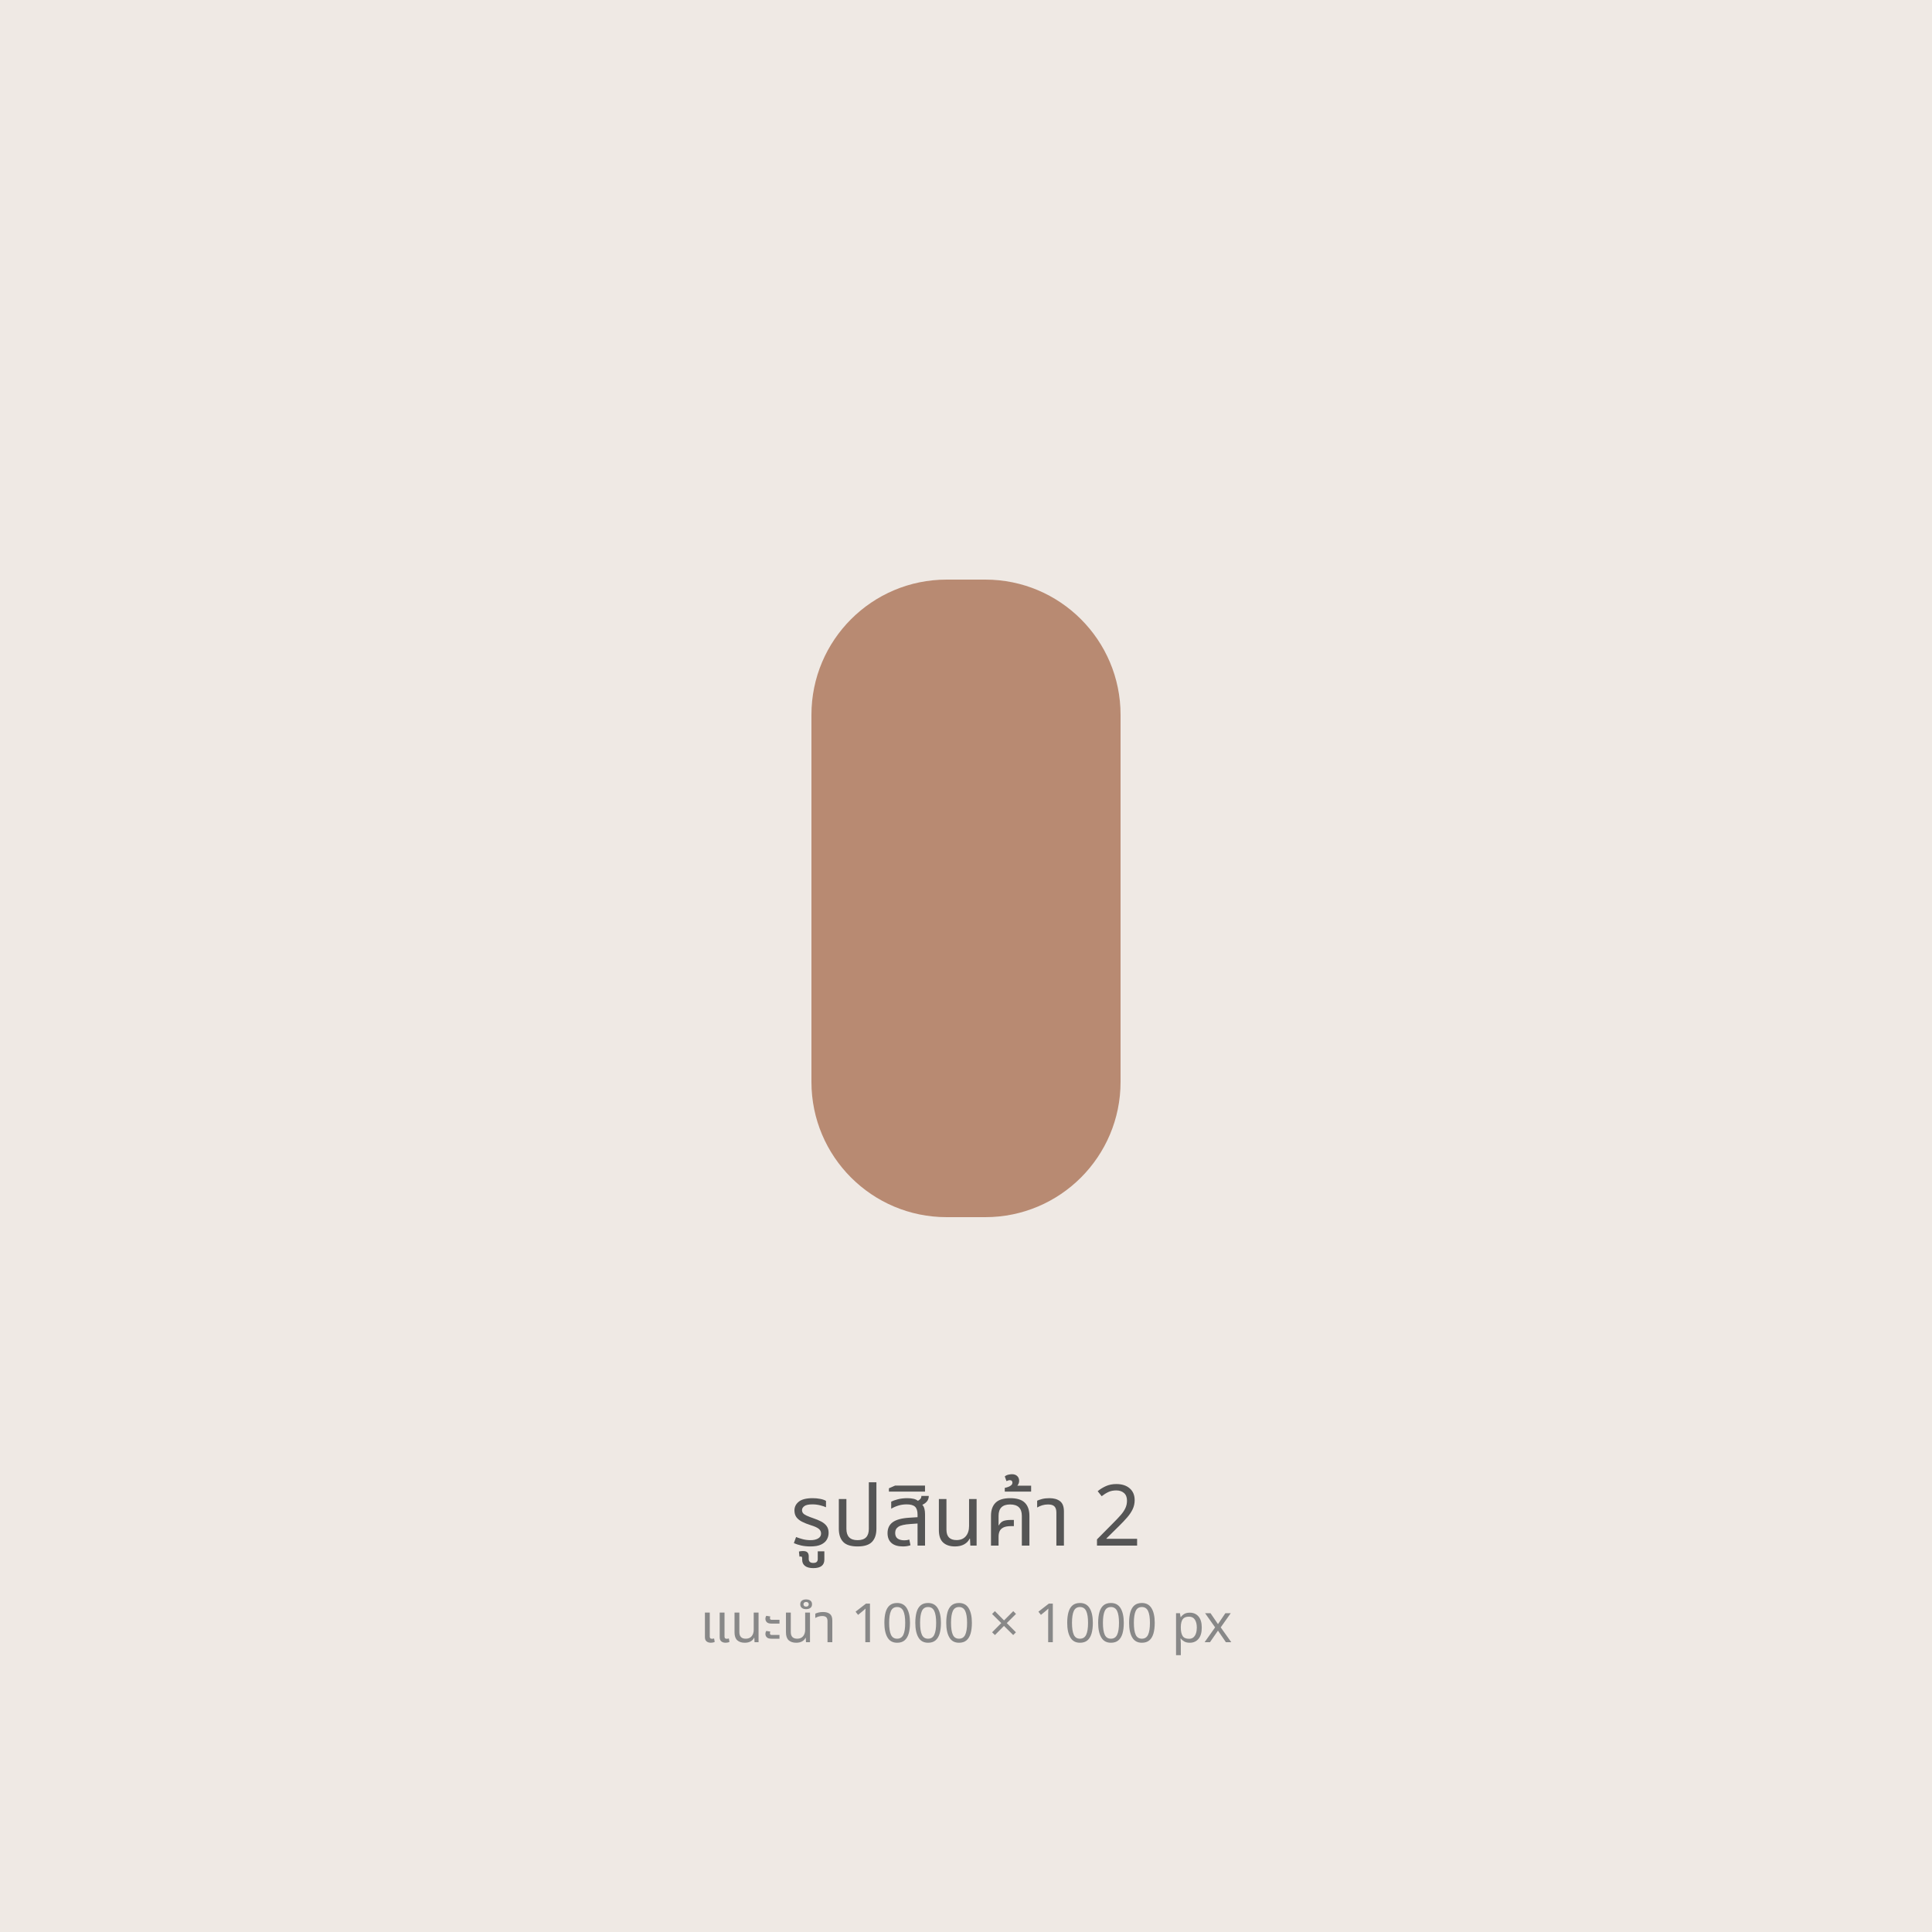
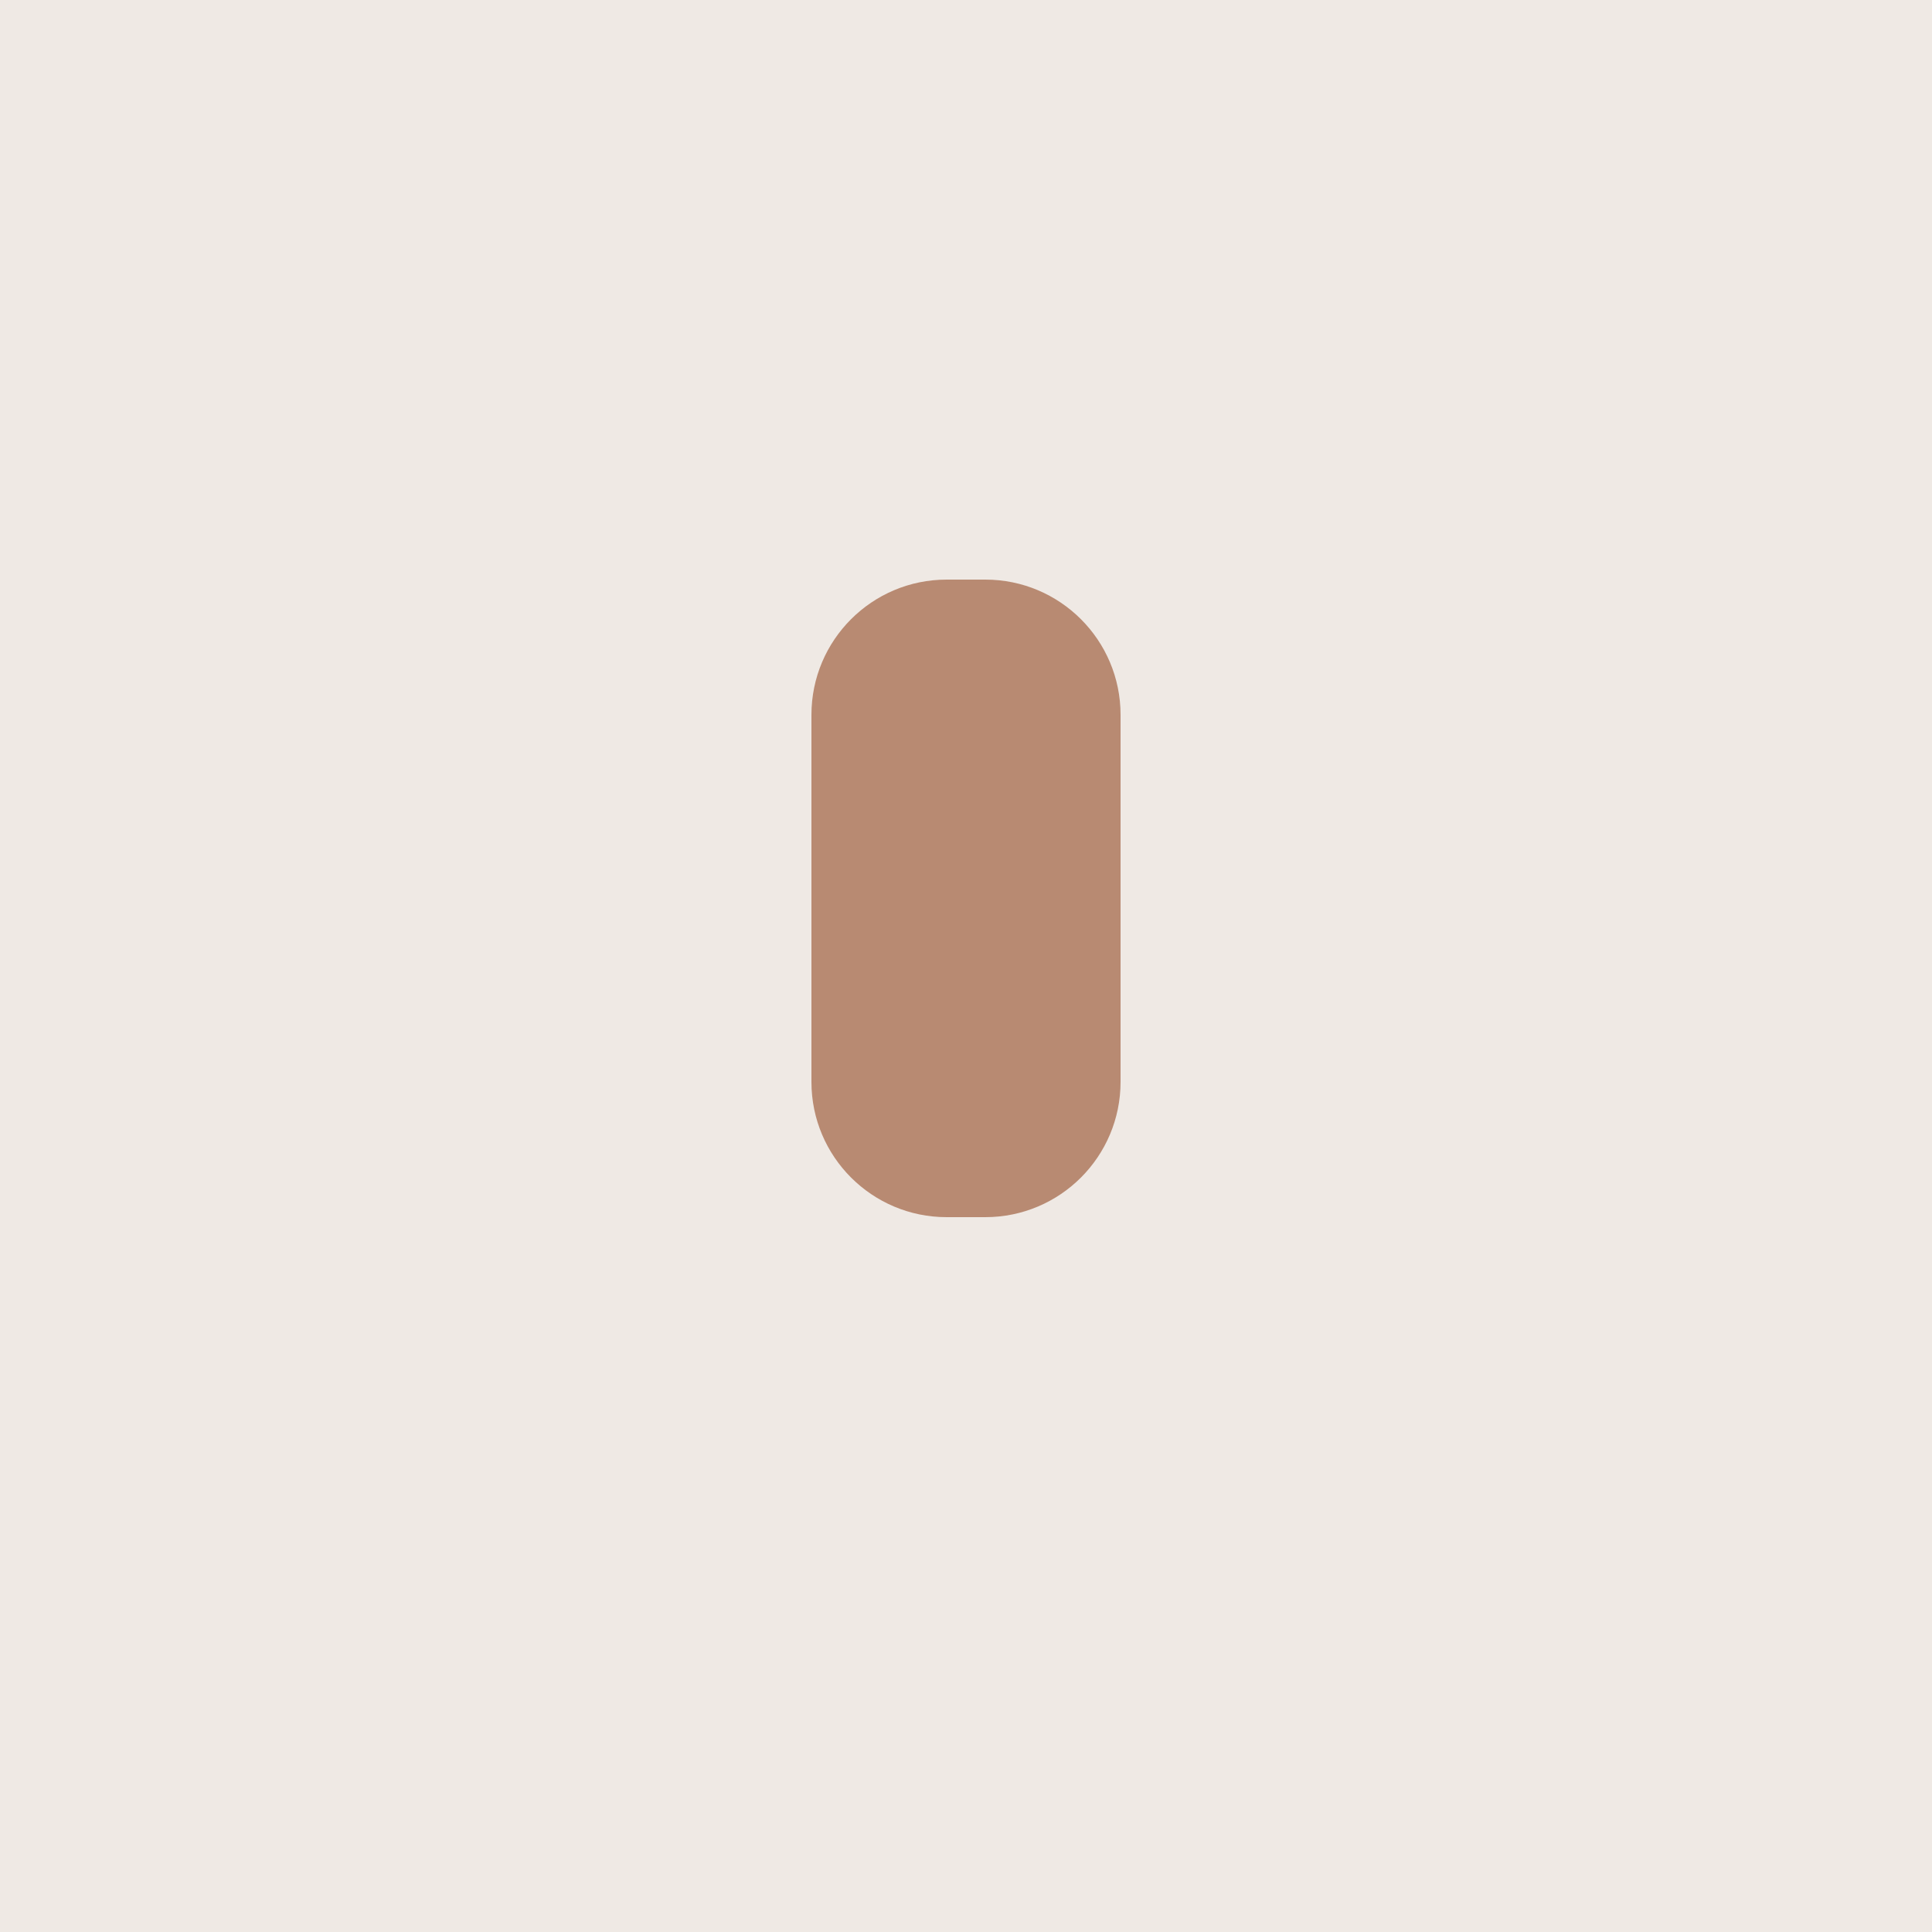
<svg xmlns="http://www.w3.org/2000/svg" viewBox="0 0 1000 1000">
  <rect width="1000" height="1000" fill="#efe9e4" />
  <rect x="420" y="300" width="160" height="330" rx="70" fill="#b88a72" />
-   <text x="500" y="800" text-anchor="middle" font-family="Noto Sans Thai, Prompt, sans-serif" font-size="44" fill="#555">รูปสินค้า 2</text>
-   <text x="500" y="850" text-anchor="middle" font-family="Noto Sans Thai, Prompt, sans-serif" font-size="28" fill="#888">แนะนำ 1000 × 1000 px</text>
</svg>
